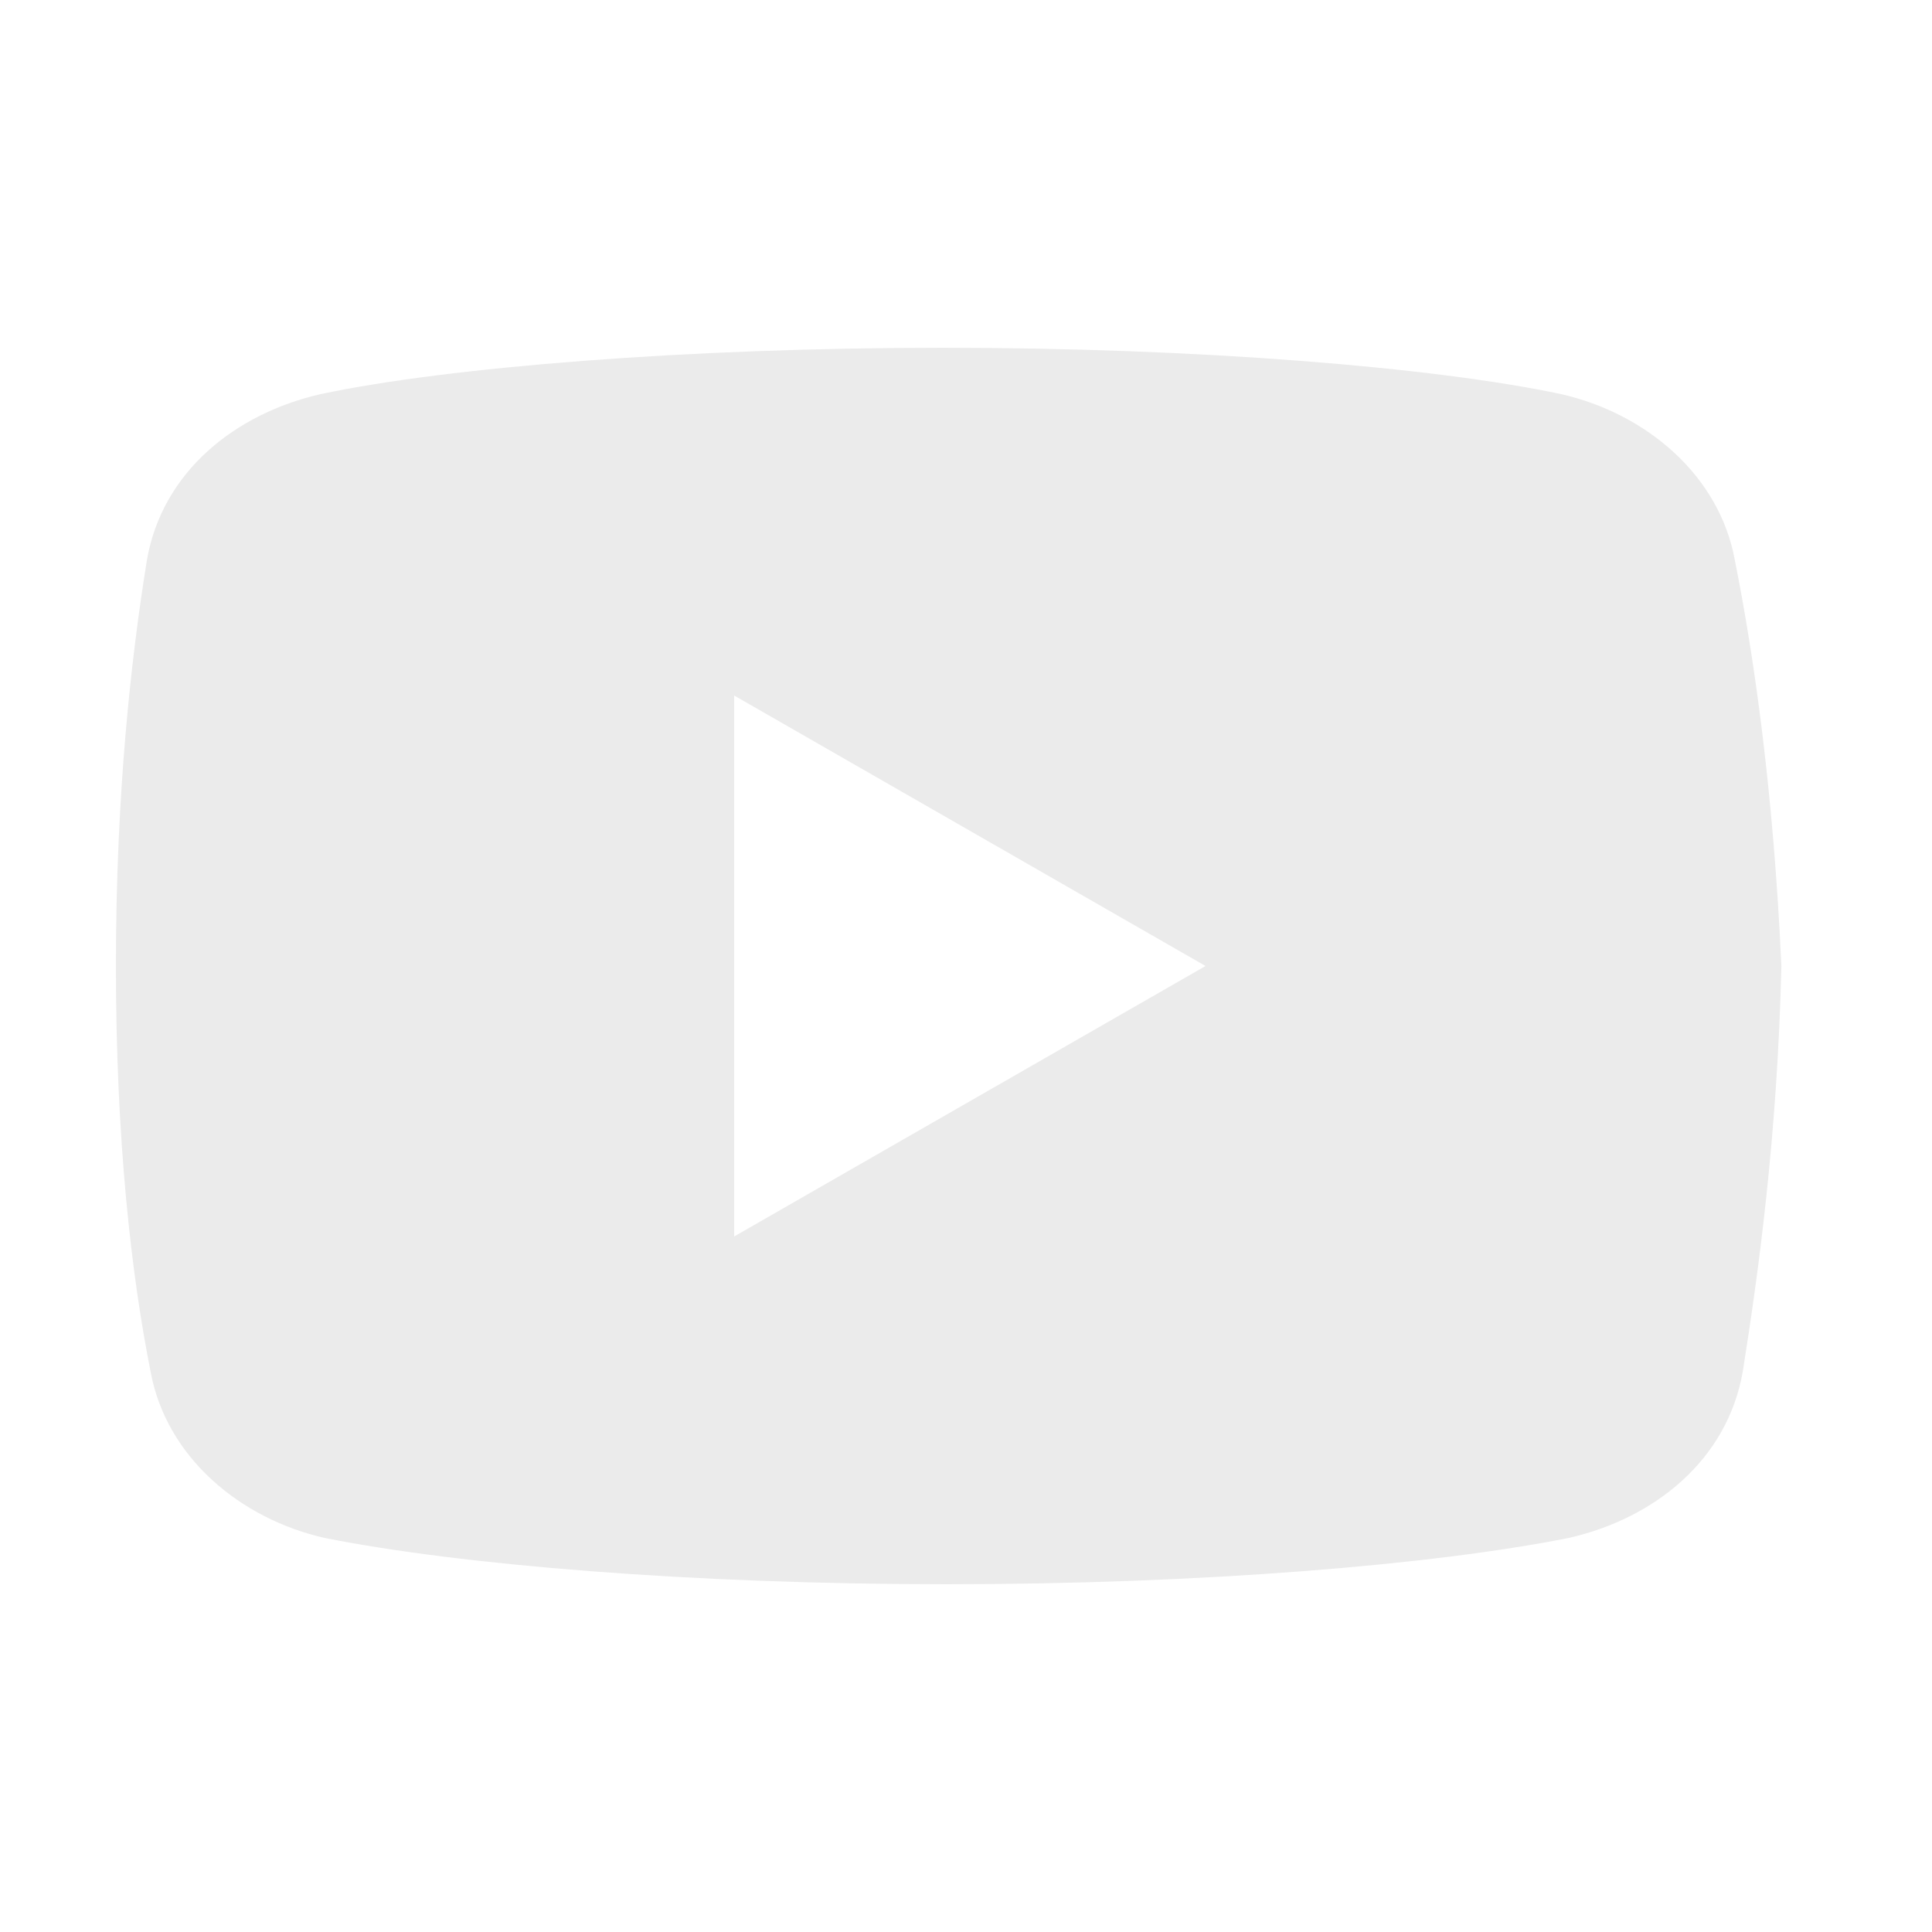
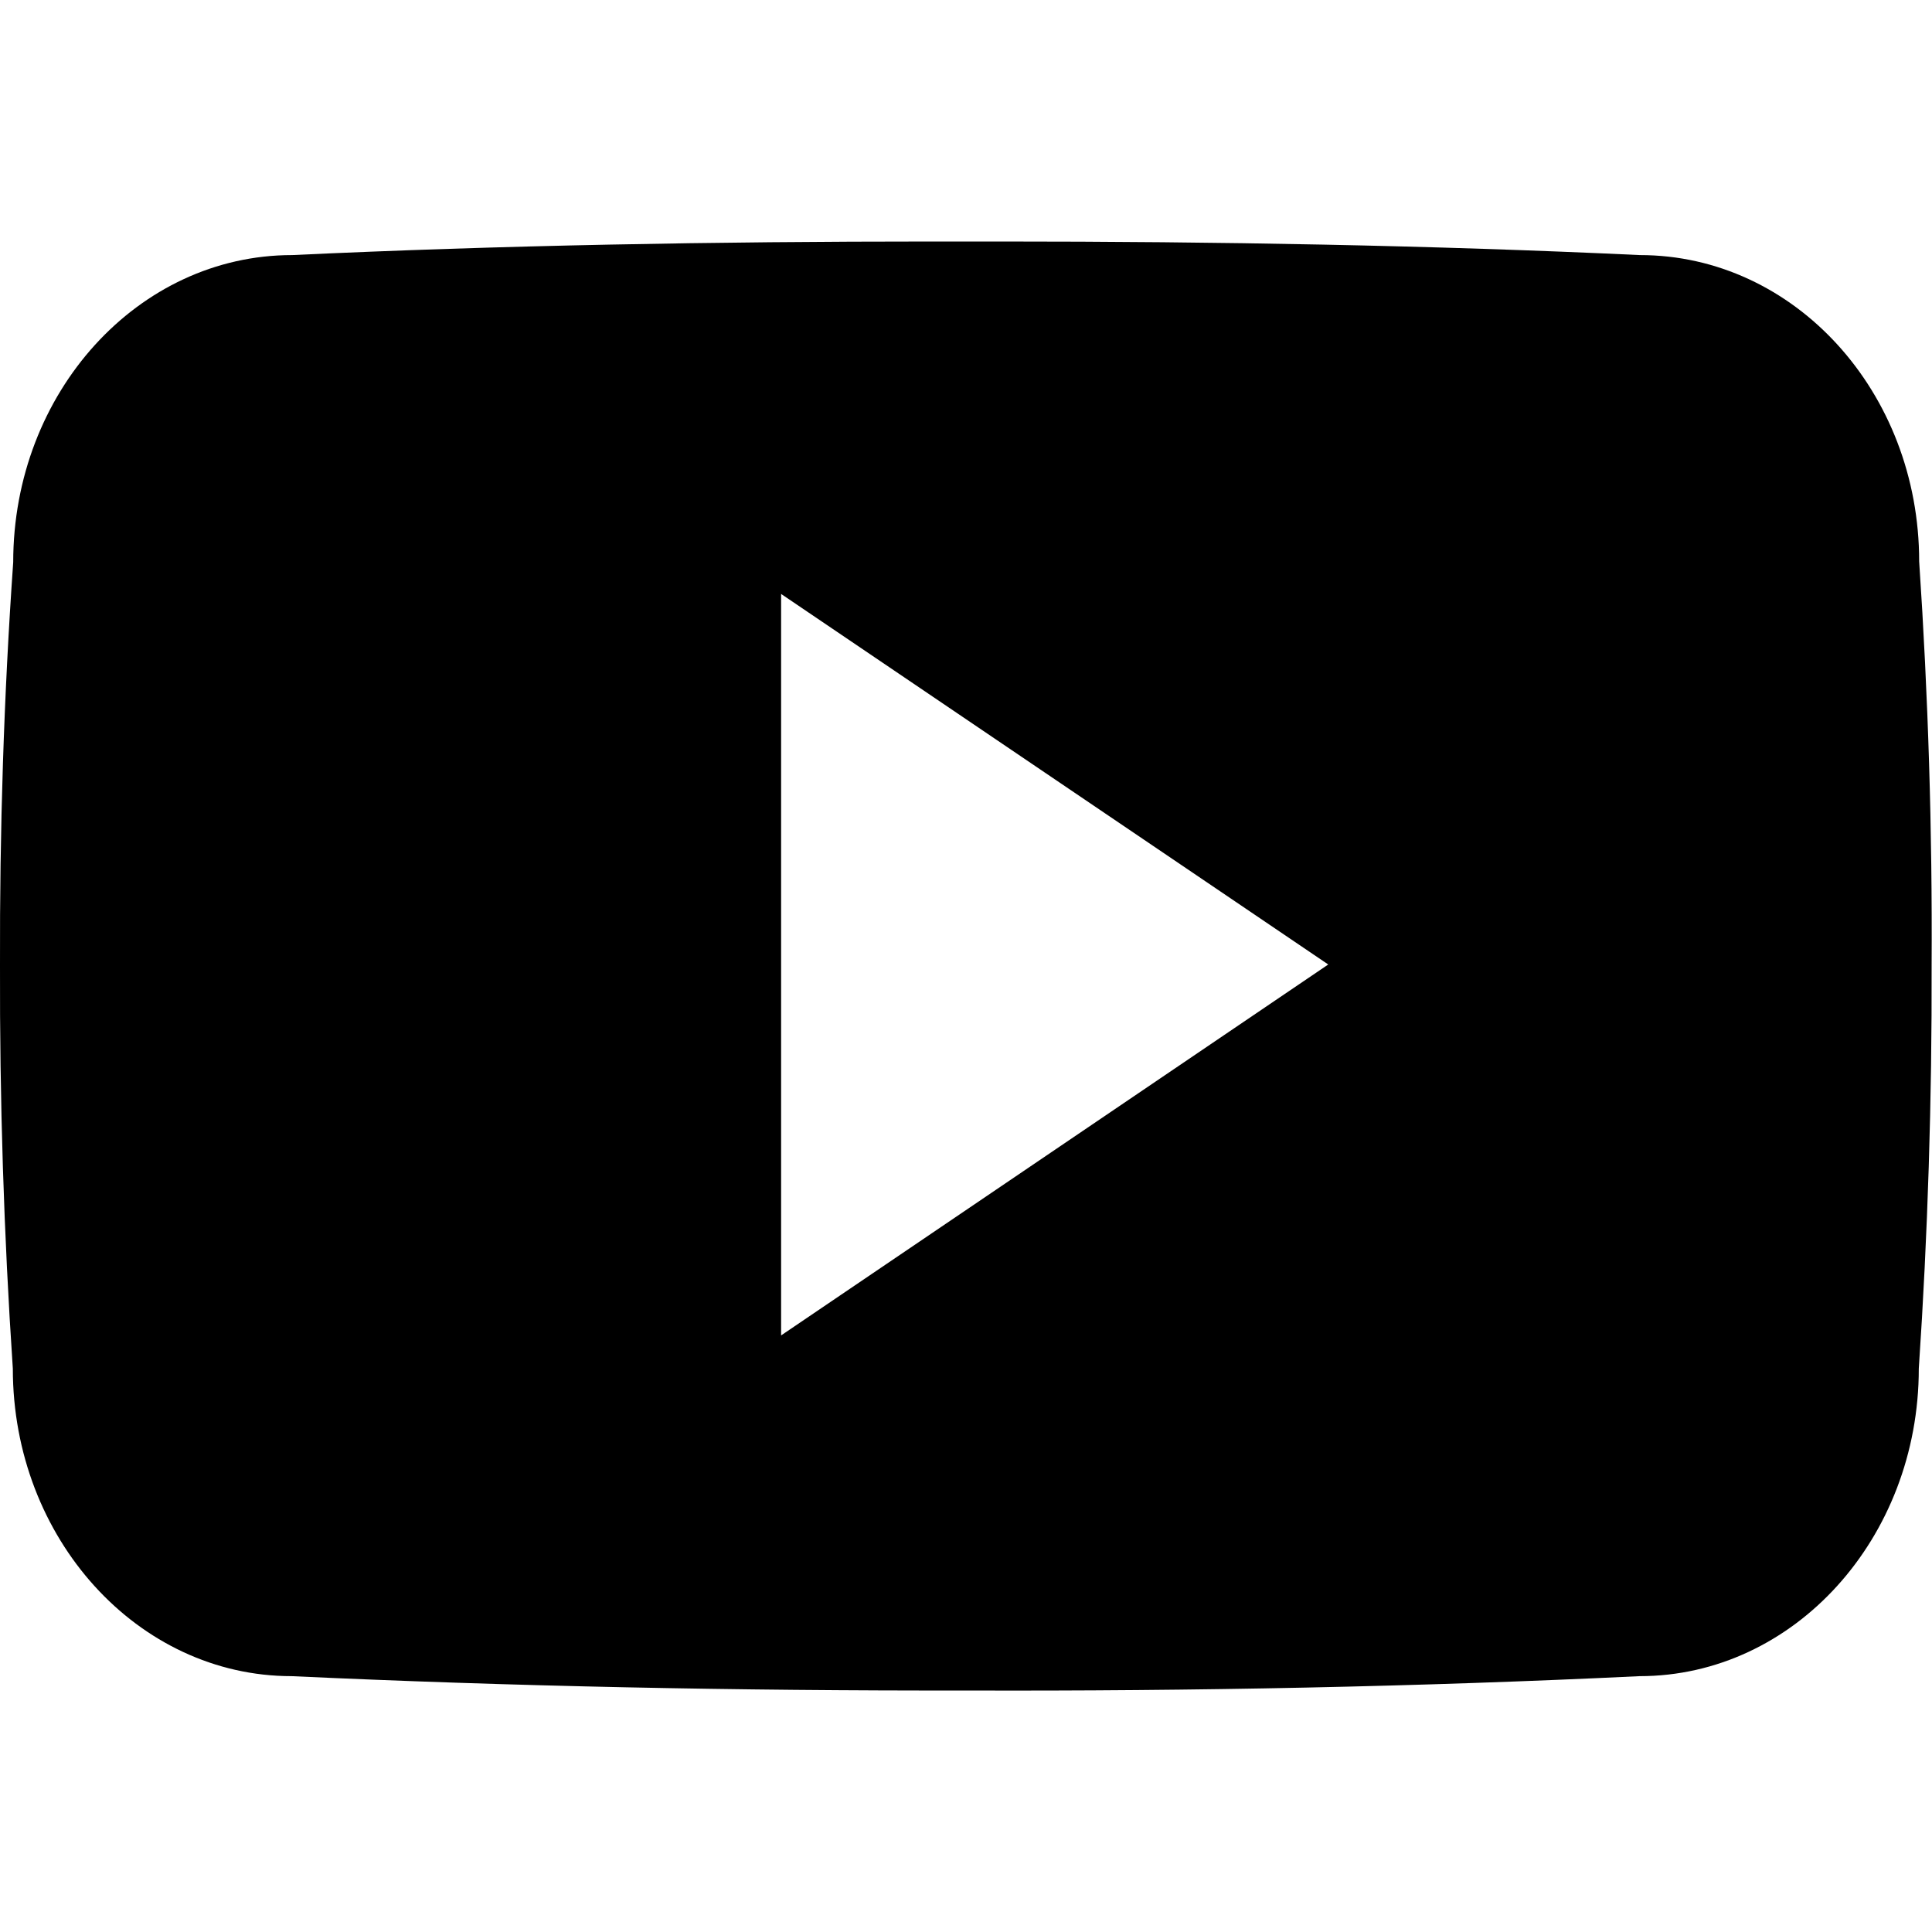
- <svg xmlns="http://www.w3.org/2000/svg" fill="#EBEBEB" viewBox="0 0 50 50" width="50px" height="50px">
-   <path d="M 44.898 14.5 C 44.5 12.301 42.602 10.699 40.398 10.199 C 37.102 9.5 31 9 24.398 9 C 17.801 9 11.602 9.5 8.301 10.199 C 6.102 10.699 4.199 12.199 3.801 14.5 C 3.398 17 3 20.5 3 25 C 3 29.5 3.398 33 3.898 35.5 C 4.301 37.699 6.199 39.301 8.398 39.801 C 11.898 40.5 17.898 41 24.5 41 C 31.102 41 37.102 40.5 40.602 39.801 C 42.801 39.301 44.699 37.801 45.102 35.5 C 45.5 33 46 29.398 46.102 25 C 45.898 20.5 45.398 17 44.898 14.5 Z M 19 32 L 19 18 L 31.199 25 Z" />
+ <svg xmlns="http://www.w3.org/2000/svg" fill="#000" viewBox="0 0 512 512" width="512px" height="512px">
+   <path d="M508.6,148.8c0-45-33.1-81.2-74-81.2C379.2,65,322.7,64,265,64c-3,0-6,0-9,0s-6,0-9,0c-57.6,0-114.2,1-169.6,3.6   c-40.8,0-73.9,36.4-73.9,81.4C1,184.6-0.1,220.2,0,255.8C-0.1,291.4,1,327,3.4,362.7c0,45,33.1,81.5,73.9,81.5   c58.2,2.7,117.9,3.9,178.6,3.8c60.8,0.2,120.3-1,178.6-3.8c40.9,0,74-36.5,74-81.5c2.4-35.7,3.5-71.3,3.4-107   C512.1,220.1,511,184.5,508.6,148.8z M207,353.9V157.4l145,98.2L207,353.9z" />
</svg>
